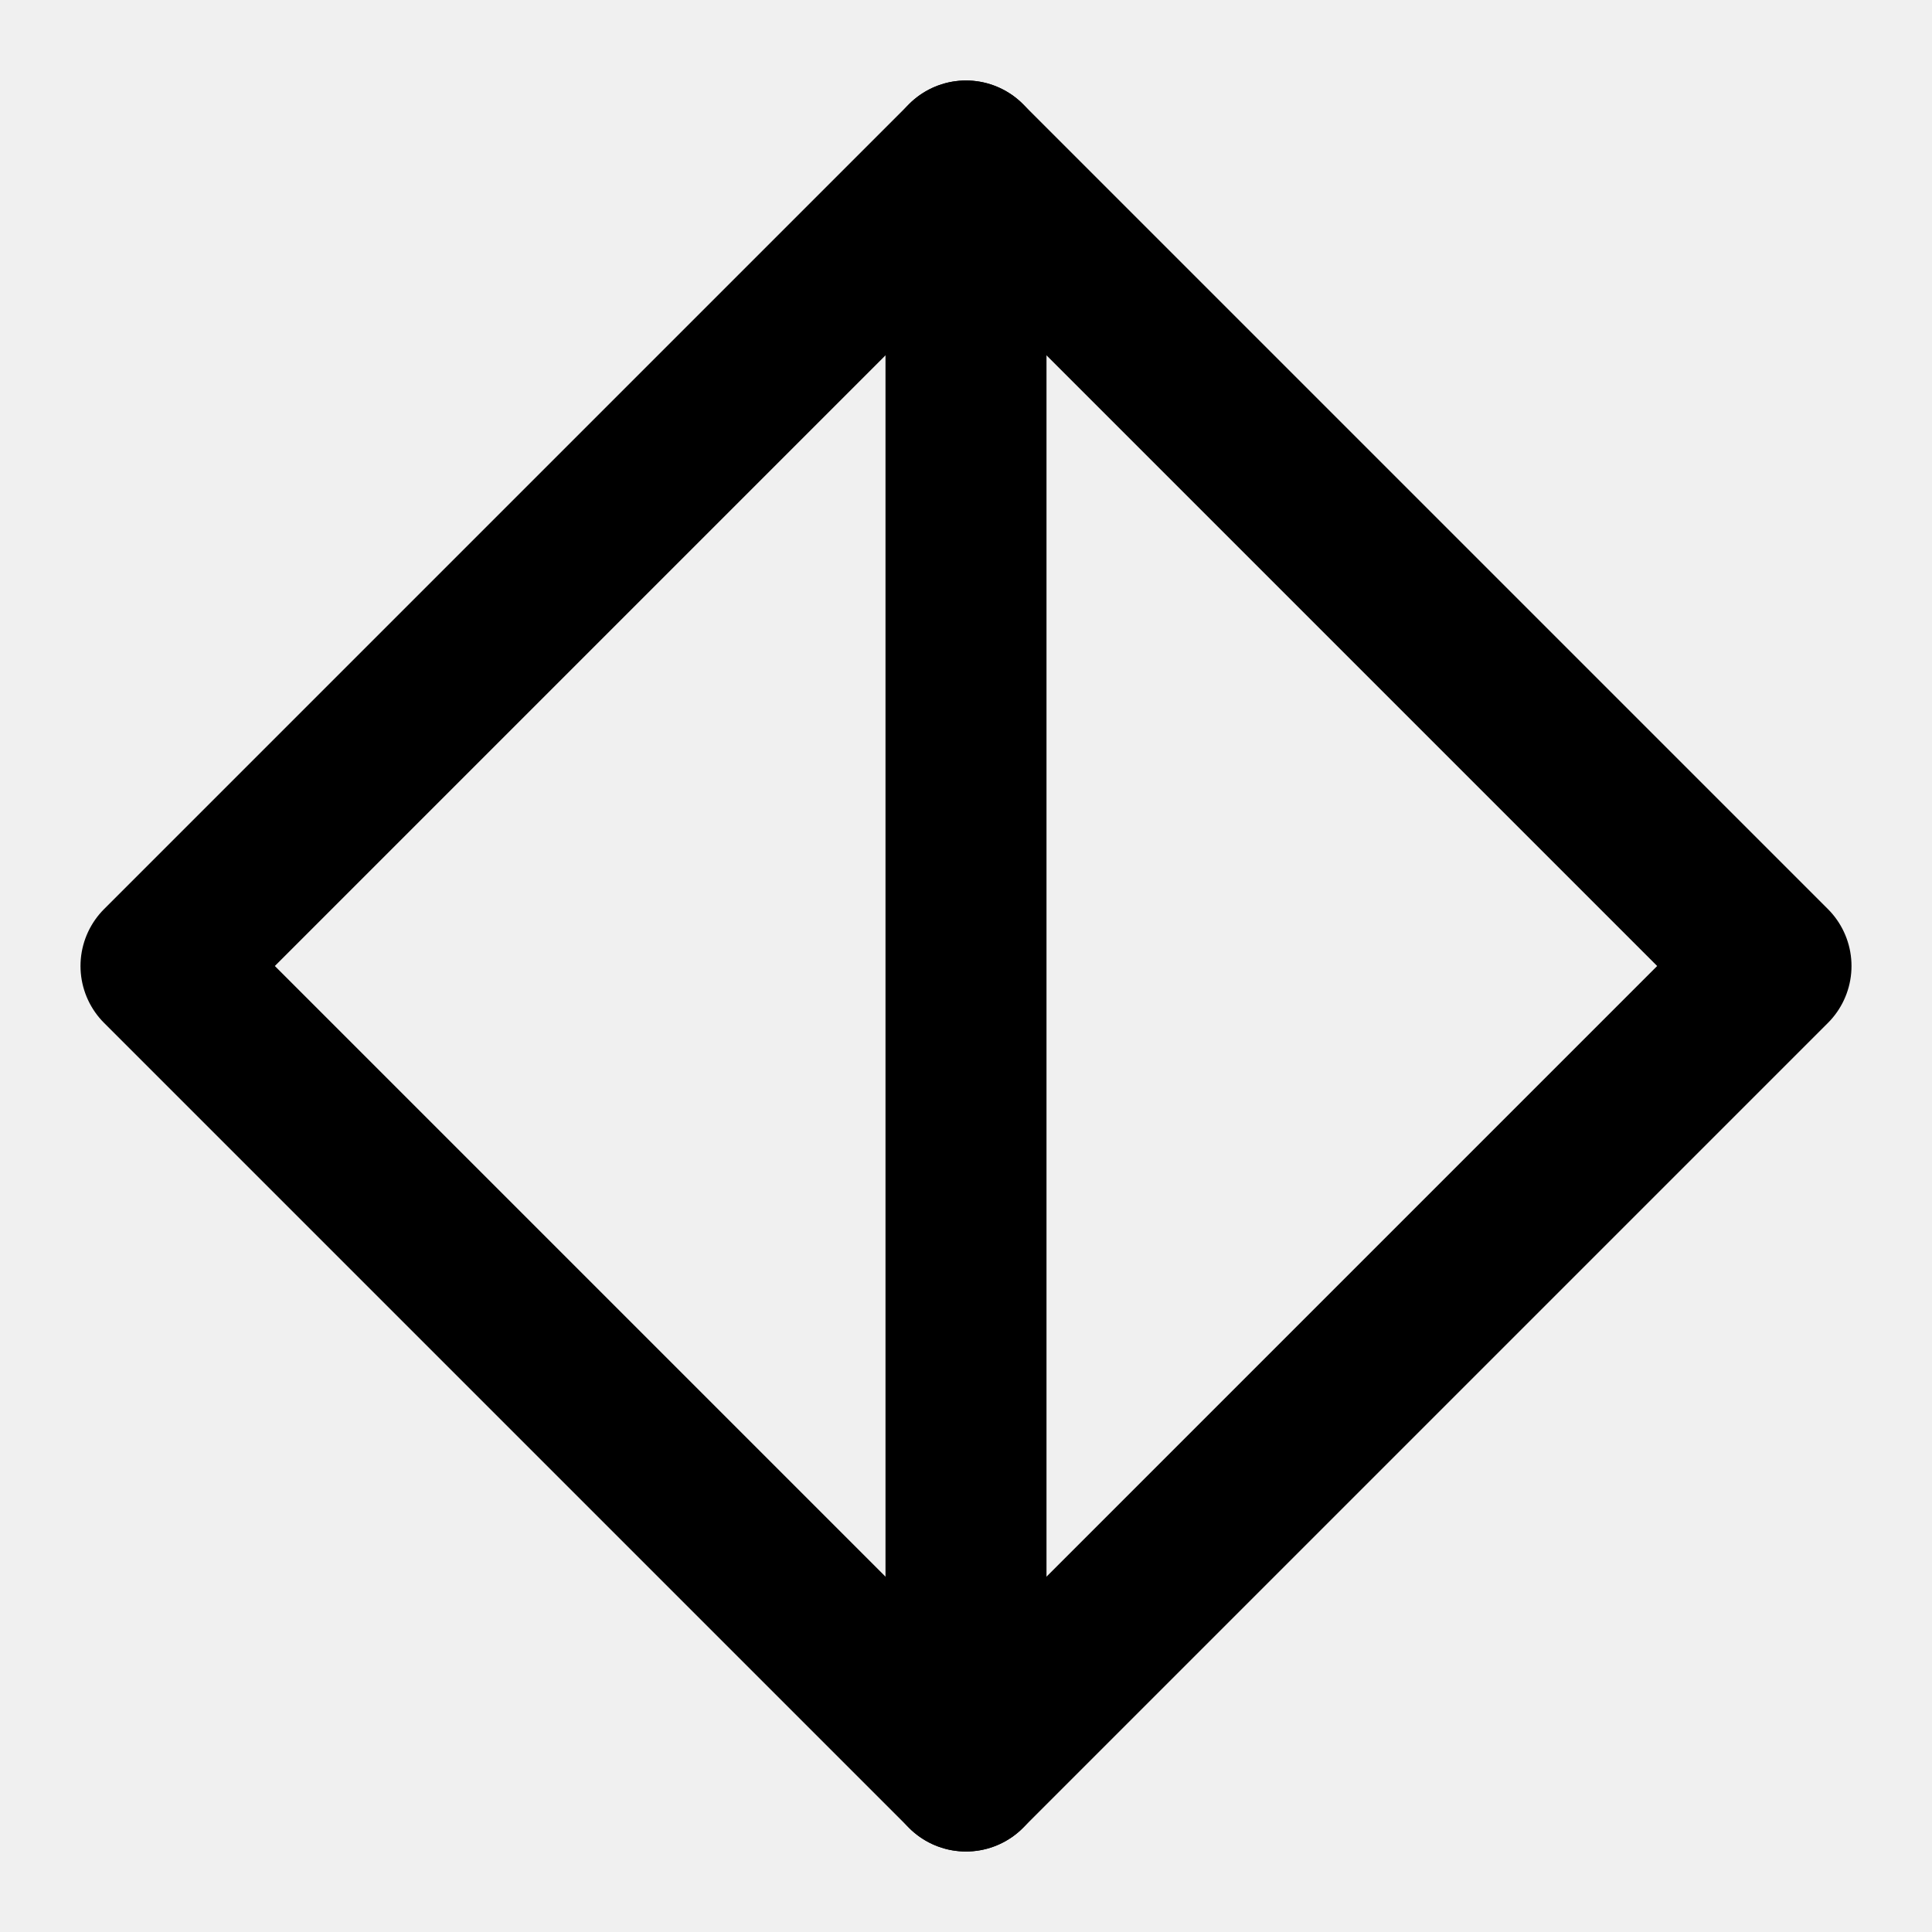
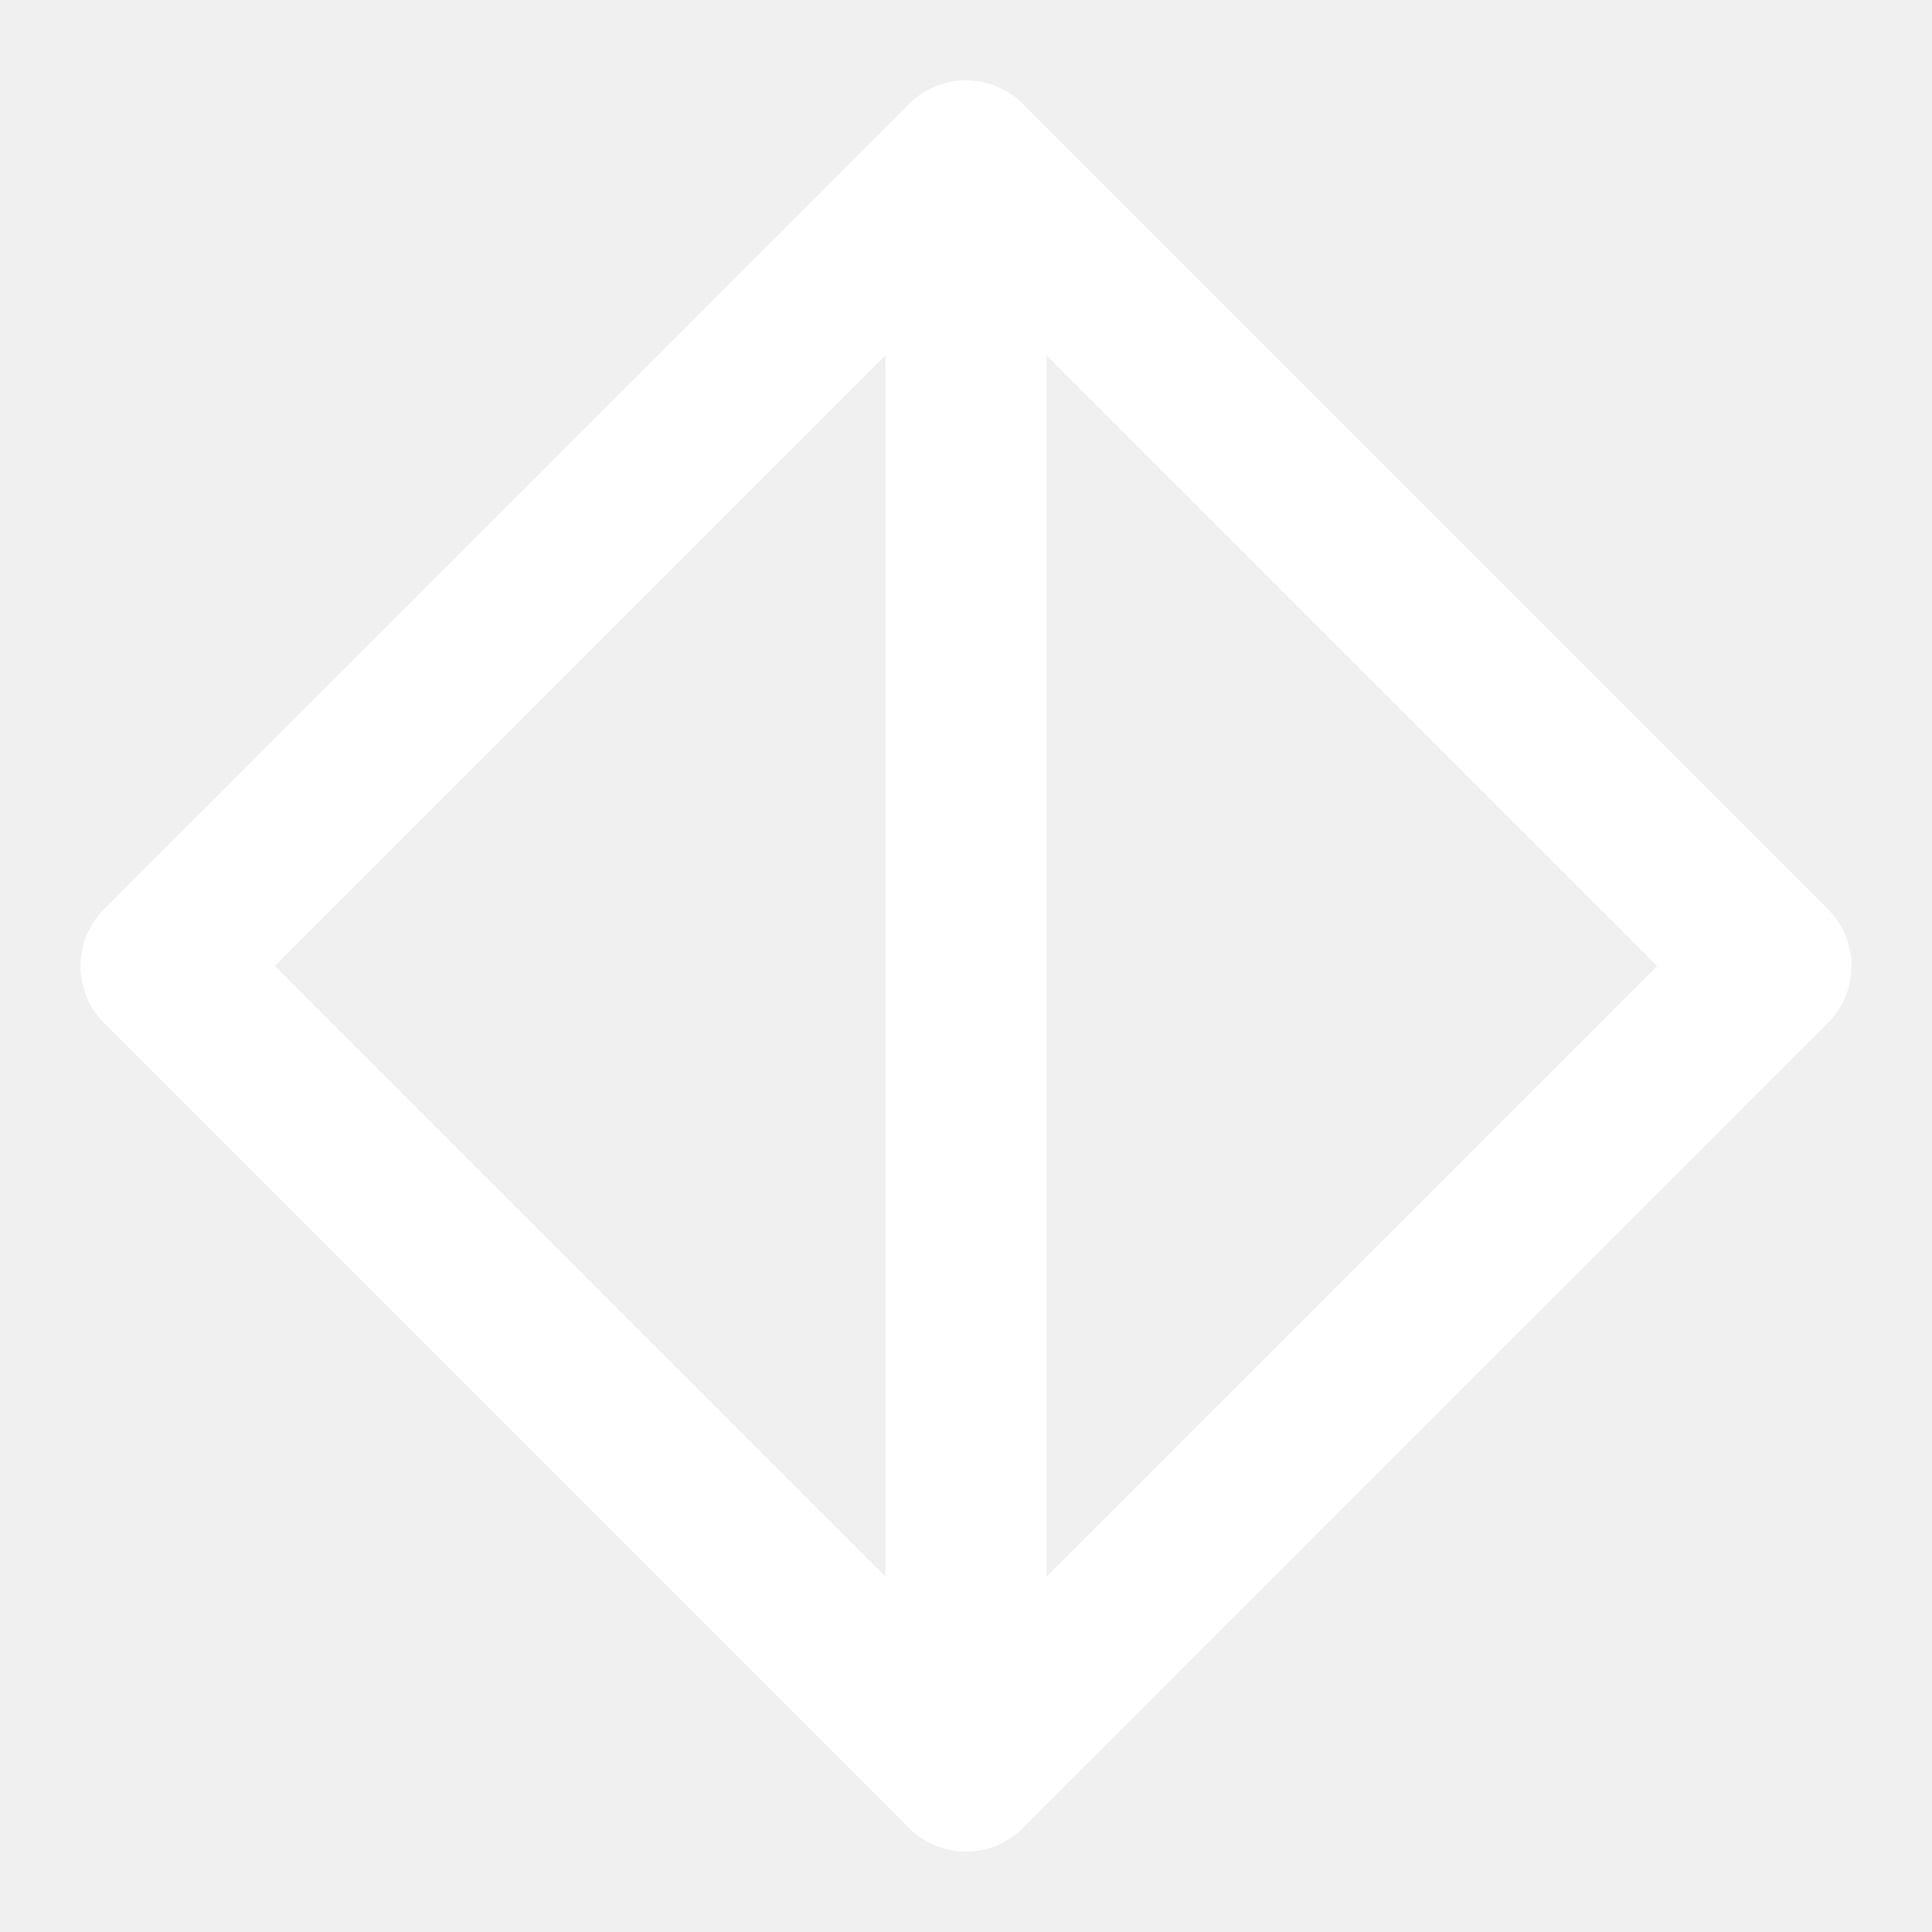
- <svg xmlns="http://www.w3.org/2000/svg" viewBox="0 0 24 24" fill="none" stroke="currentColor" stroke-width="2" stroke-linecap="round" stroke-linejoin="round" class="text-white">
+ <svg xmlns="http://www.w3.org/2000/svg" viewBox="0 0 24 24" fill="none" stroke="white" stroke-width="2" stroke-linecap="round" stroke-linejoin="round">
  <path d="M12 2L2 12l10 10 10-10L12 2z" />
  <path d="M12 22V2" />
</svg>
